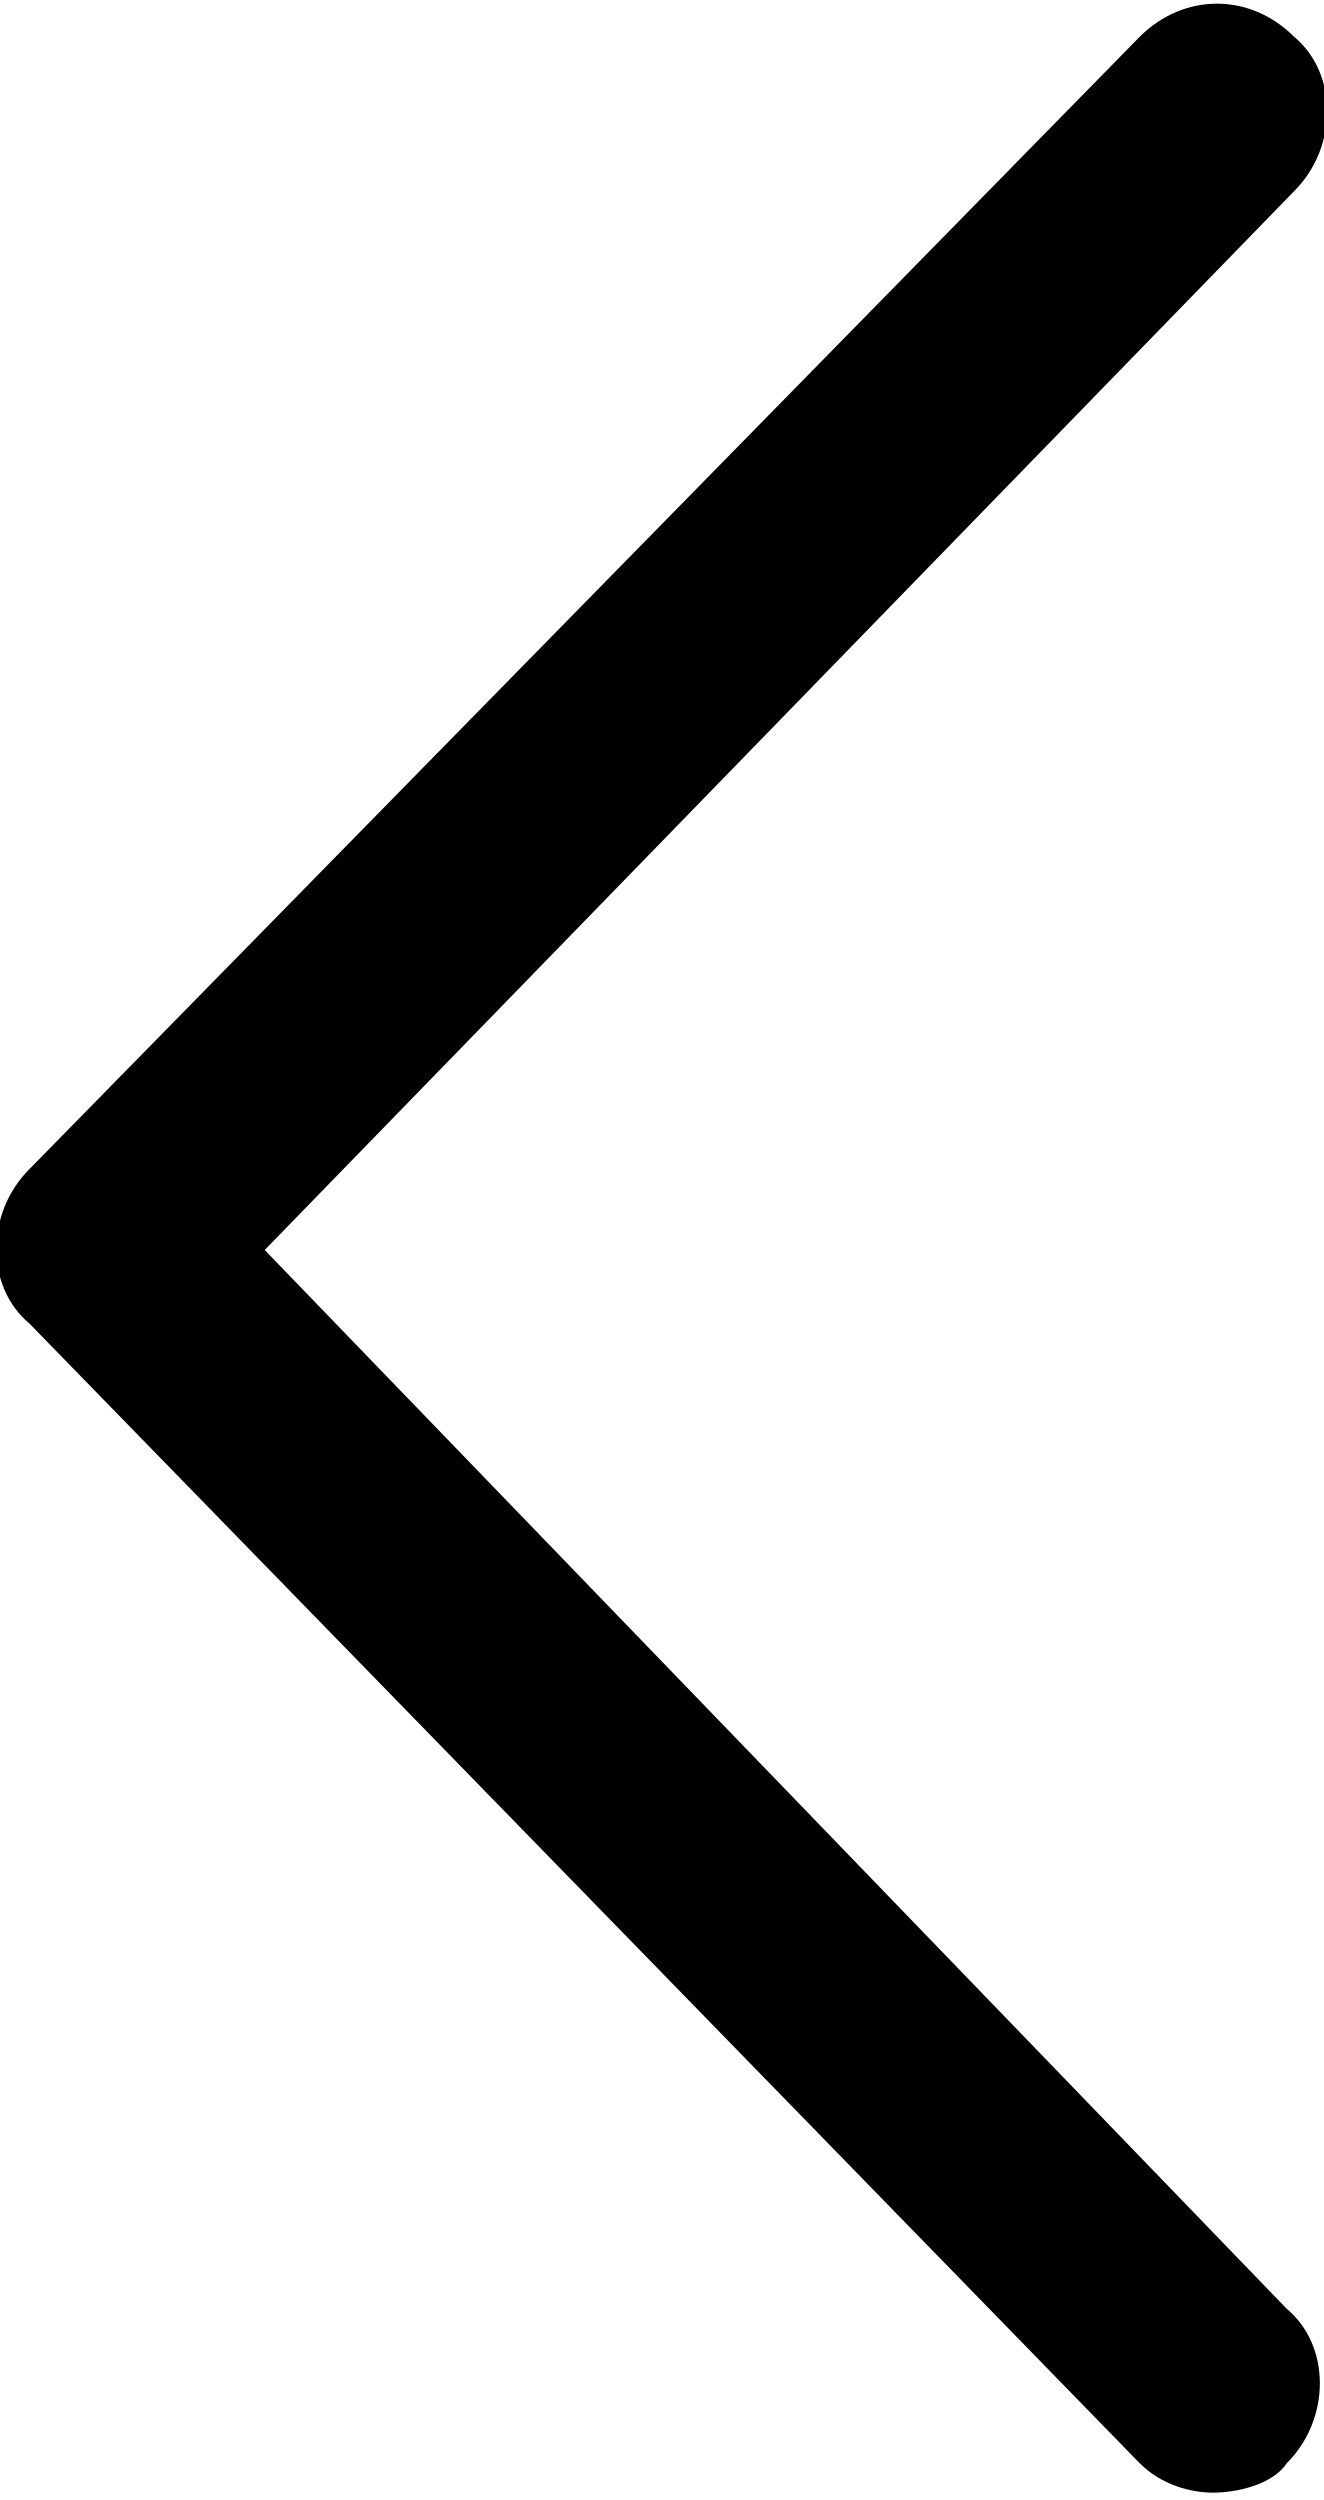
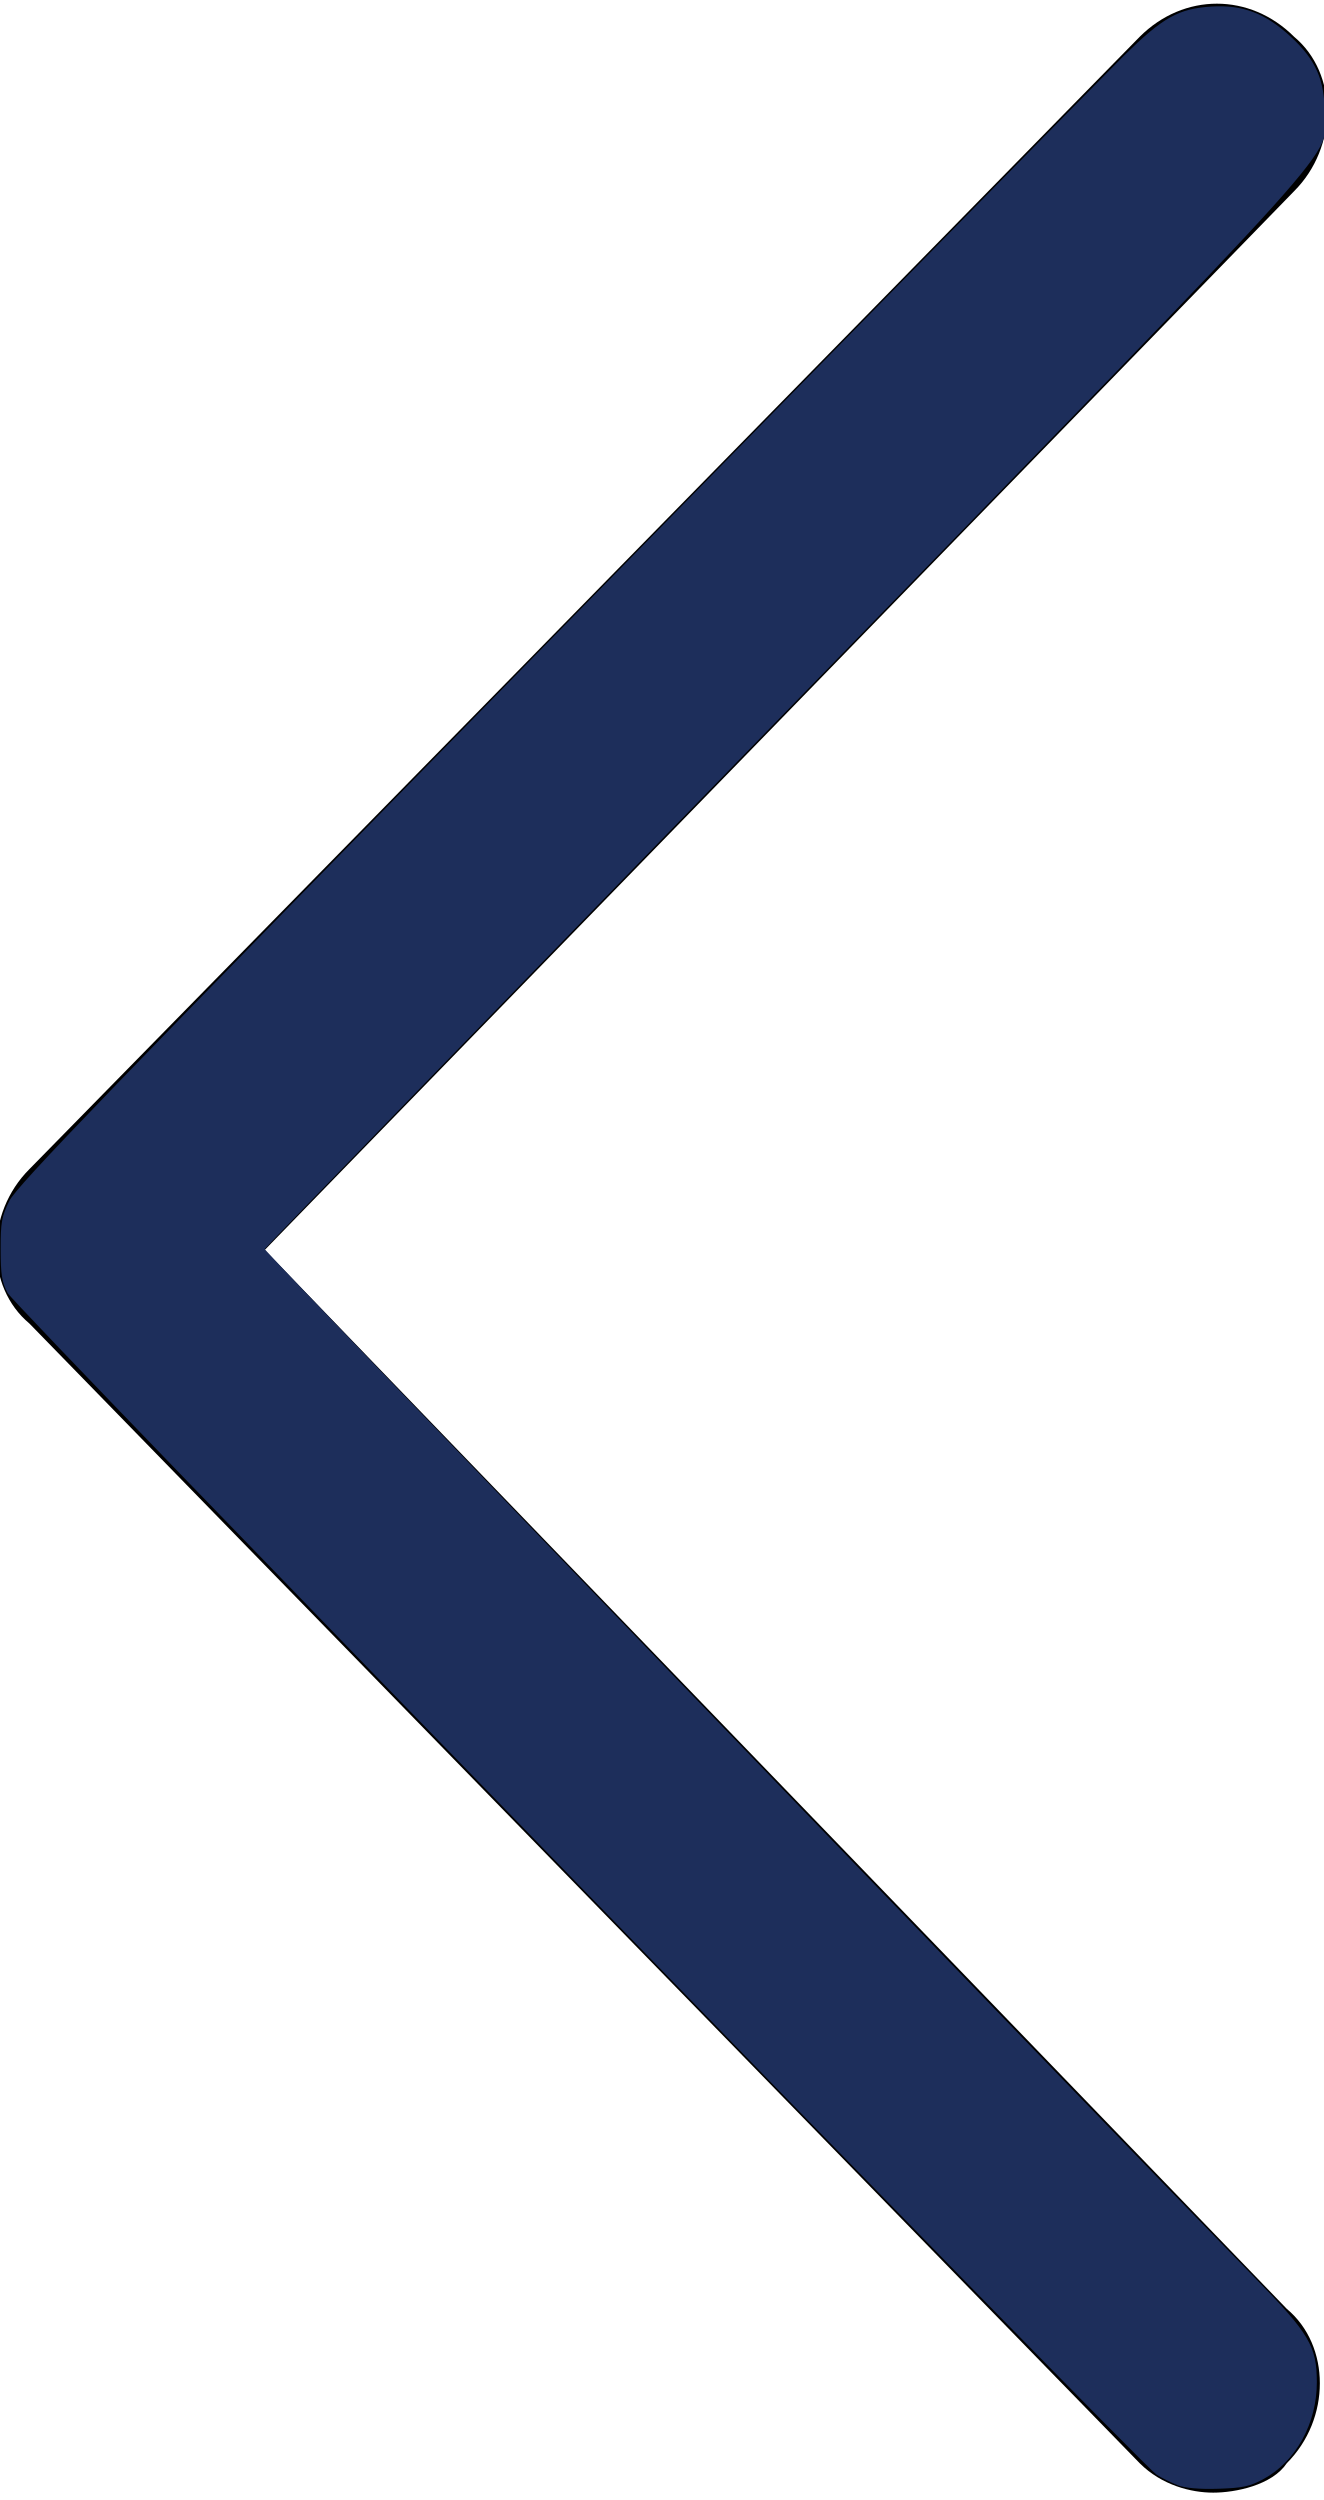
<svg xmlns="http://www.w3.org/2000/svg" version="1.1" id="Layer_1" x="0px" y="0px" viewBox="0 0 18 34" style="enable-background:new 0 0 18 34;" xml:space="preserve">
-   <path d="M3.6,17l14-14.4c0.6-0.6,0.6-1.6,0-2.1c-0.6-0.6-1.5-0.6-2.1,0L0.4,15.9c-0.6,0.6-0.6,1.6,0,2.1l15.1,15.5   c0.3,0.3,0.7,0.4,1,0.4s0.8-0.1,1-0.4c0.6-0.6,0.6-1.6,0-2.1L3.6,17z" />
+   <defs id="defs3685" />
+   <path d="M3.6,17l14-14.4c0.6-0.6,0.6-1.6,0-2.1c-0.6-0.6-1.5-0.6-2.1,0L0.4,15.9c-0.6,0.6-0.6,1.6,0,2.1l15.1,15.5   c0.3,0.3,0.7,0.4,1,0.4s0.8-0.1,1-0.4c0.6-0.6,0.6-1.6,0-2.1L3.6,17z" id="path3680" />
+   <path style="stroke-width:0.044;fill:#1d2e5b;fill-opacity:1" d="M 16.013,33.797 C 15.925,33.763 15.797,33.699 15.729,33.655 15.509,33.511 0.201,17.768 0.103,17.584 0.026,17.44 0.009,17.333 0.009,16.991 0.008,16.626 0.023,16.544 0.127,16.332 0.225,16.132 1.486,14.824 7.541,8.645 11.554,4.55 15.039,1 15.286,0.757 c 0.528,-0.52 0.742,-0.64 1.191,-0.668 0.424,-0.026 0.732,0.091 1.077,0.41 0.34,0.314 0.459,0.583 0.462,1.035 0.004,0.652 0.542,0.053 -7.355,8.173 -3.878,3.987 -7.056,7.263 -7.062,7.28 -0.009,0.025 10.92,11.379 13.463,13.987 0.747,0.766 0.846,0.933 0.847,1.425 7.51e-4,0.556 -0.284,1.075 -0.72,1.313 -0.191,0.104 -0.284,0.124 -0.62,0.135 -0.261,0.008 -0.45,-0.009 -0.556,-0.049 z" id="path3689" />
</svg>
